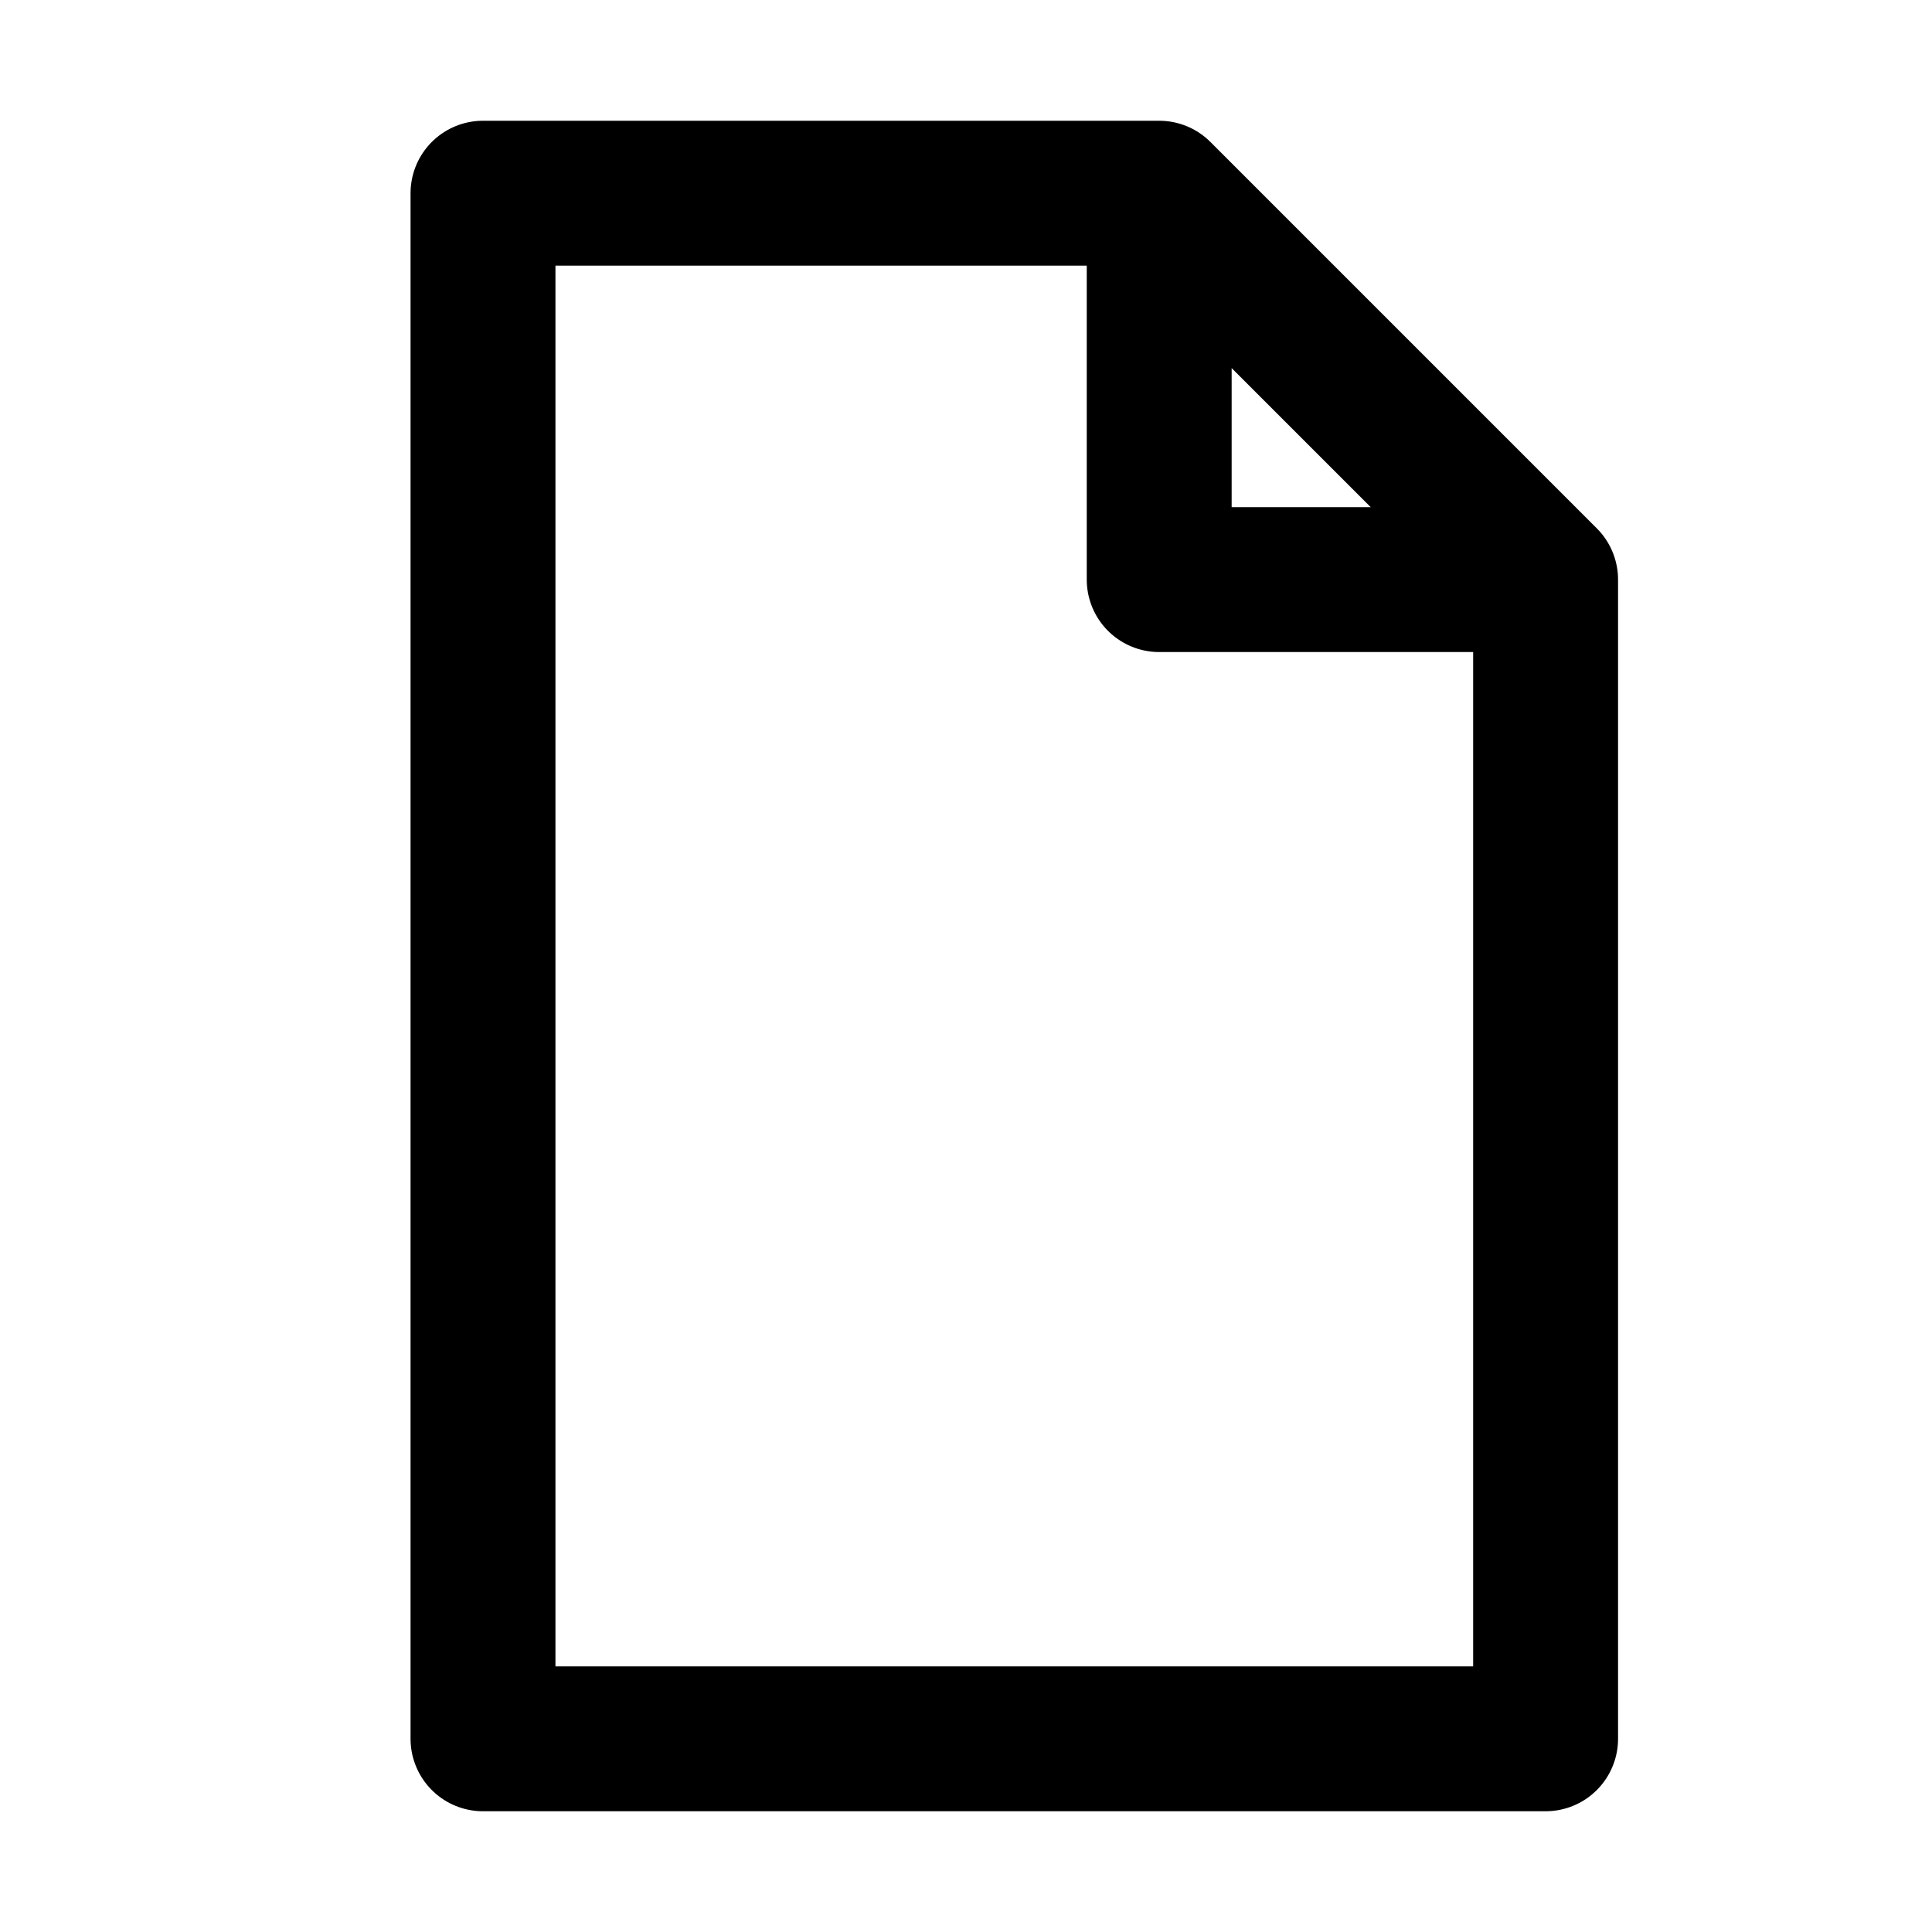
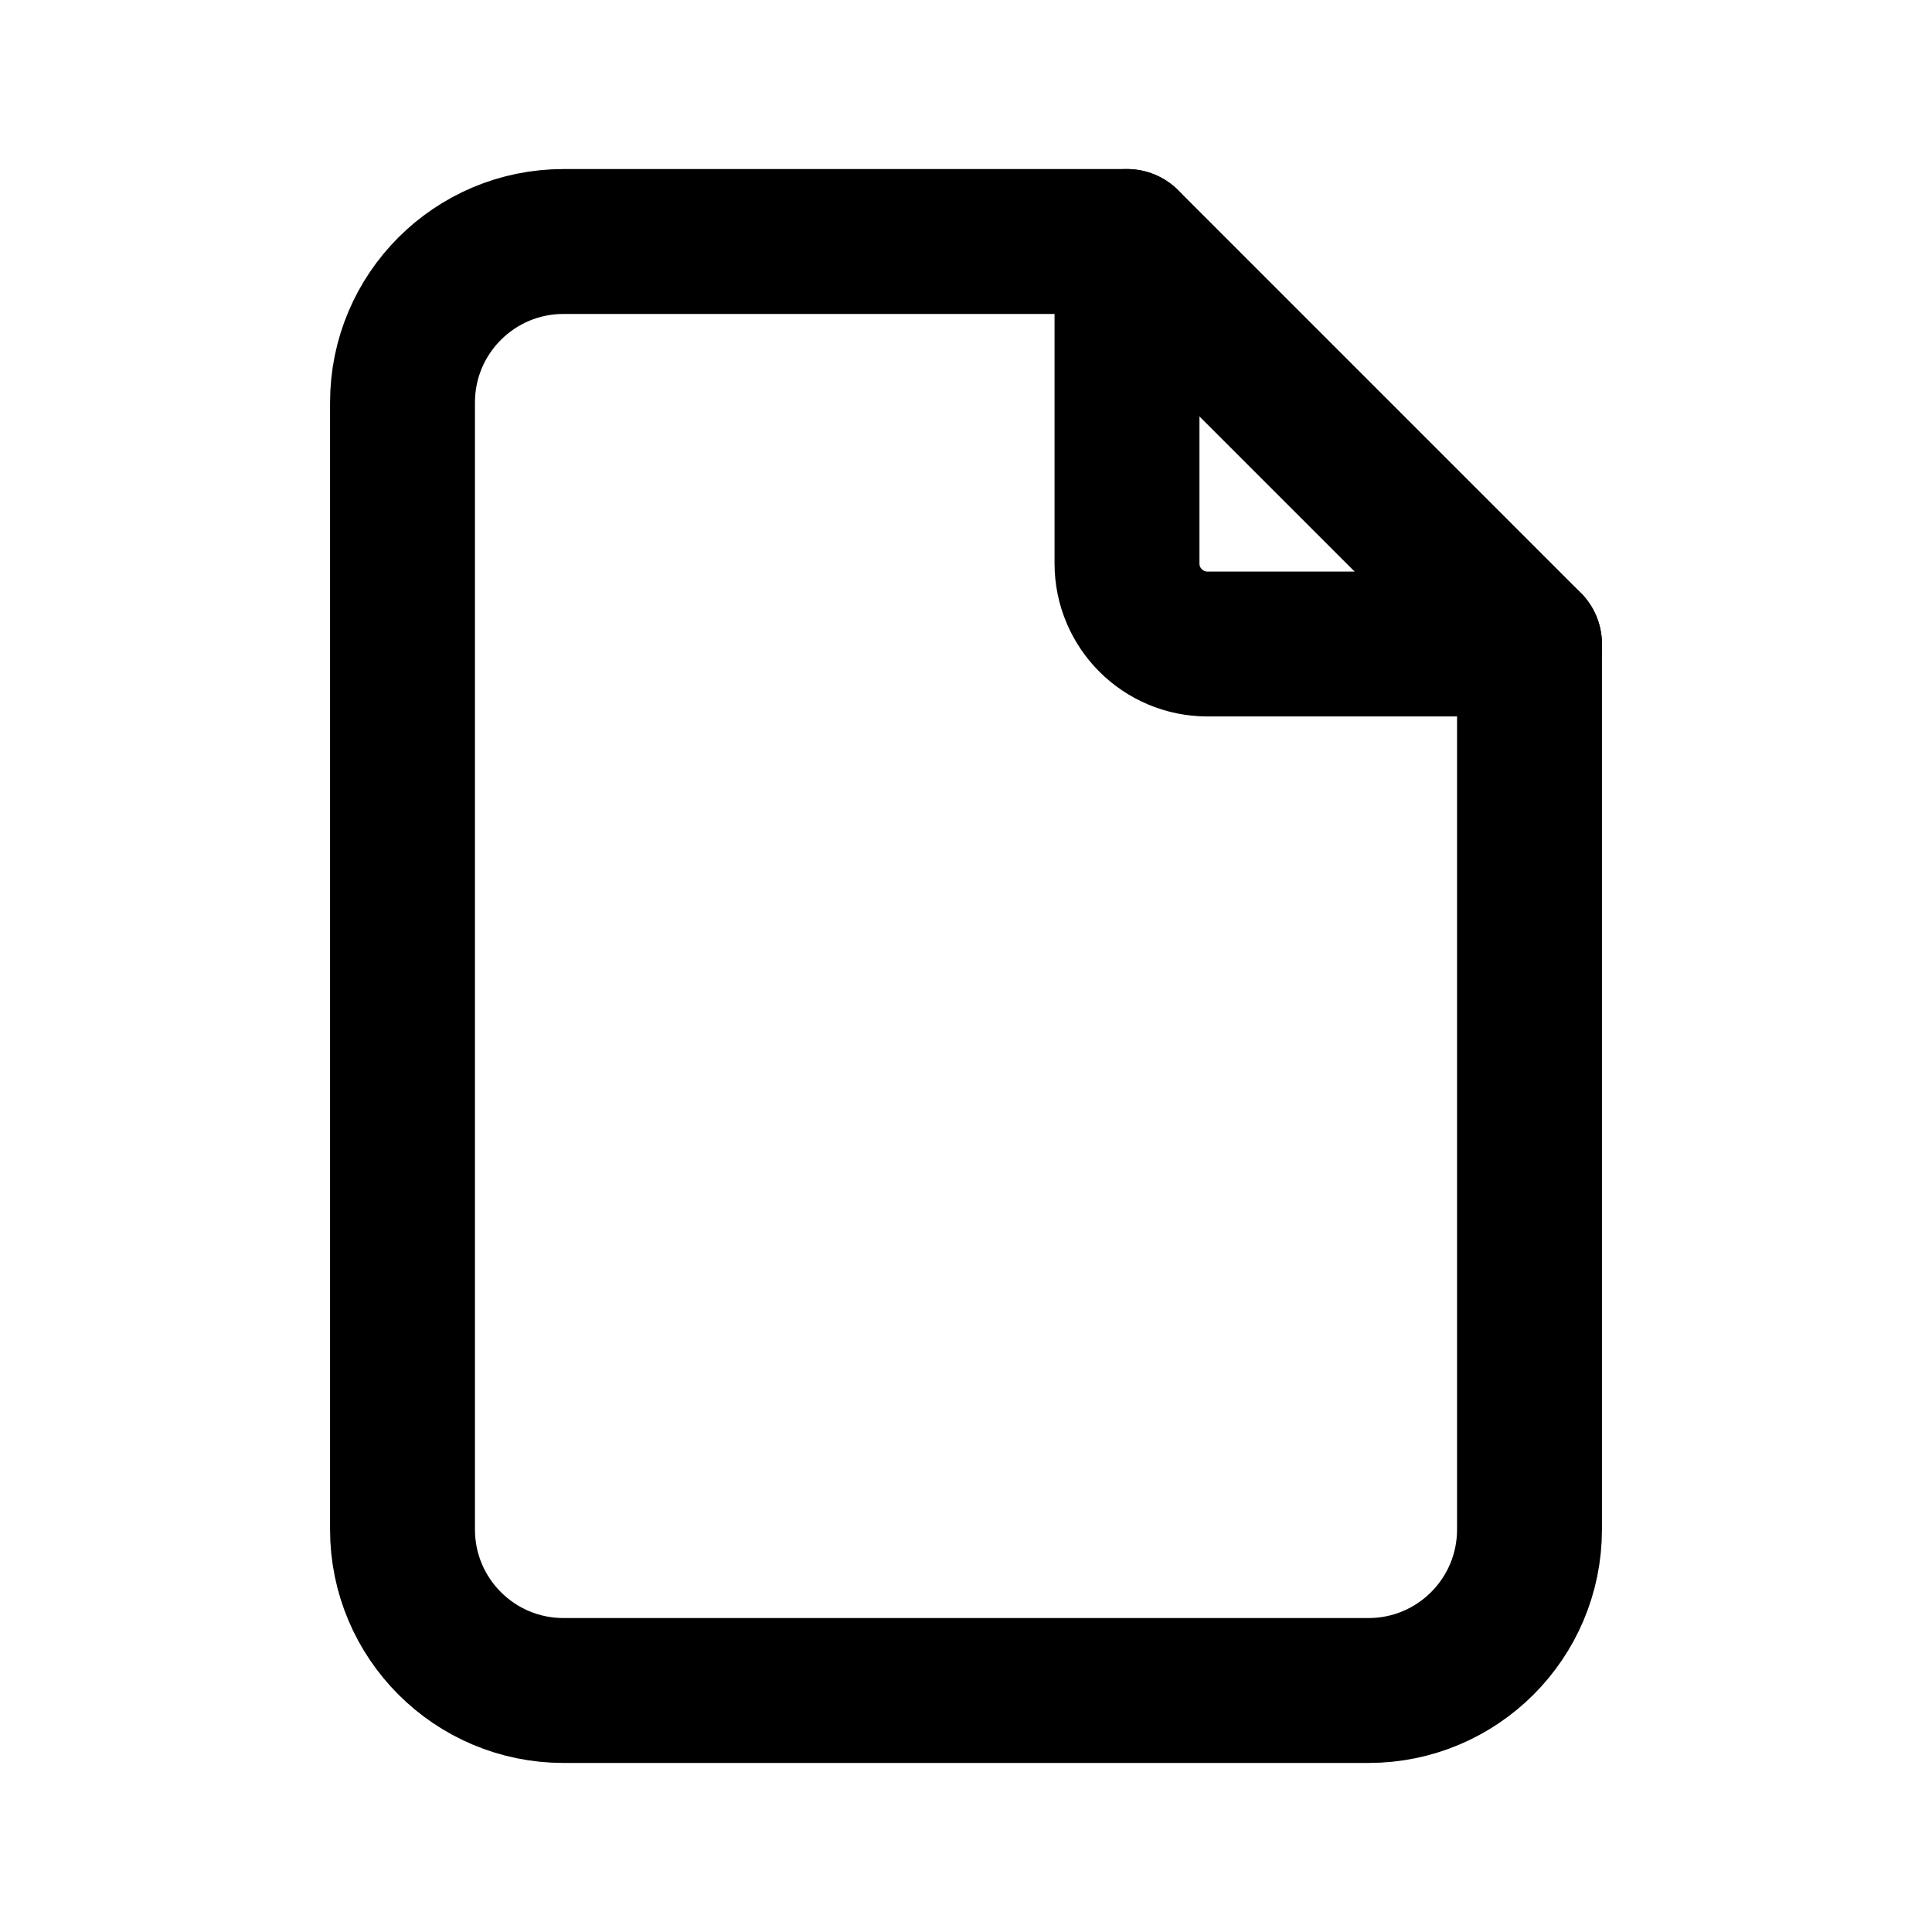
- <svg xmlns="http://www.w3.org/2000/svg" viewBox="0 0 20 20" fill="none" stroke="currentColor" stroke-width="1.5" stroke-linecap="round" stroke-linejoin="round">
-   <path d="M5 2h7l4 4v12H5ZM12 2v4h4" />
+ <svg xmlns="http://www.w3.org/2000/svg" viewBox="0 0 20 20" fill="none" stroke="currentColor" stroke-width="1.8" stroke-linecap="round" stroke-linejoin="round">
+   <g transform="scale(.8333333)">
+     <path d="M14 3v4a1 1 0 0 0 1 1h4" />
+     <path d="M17 21h-10a2 2 0 0 1 -2 -2v-14a2 2 0 0 1 2 -2h7l5 5v11a2 2 0 0 1 -2 2z" />
+   </g>
</svg>
